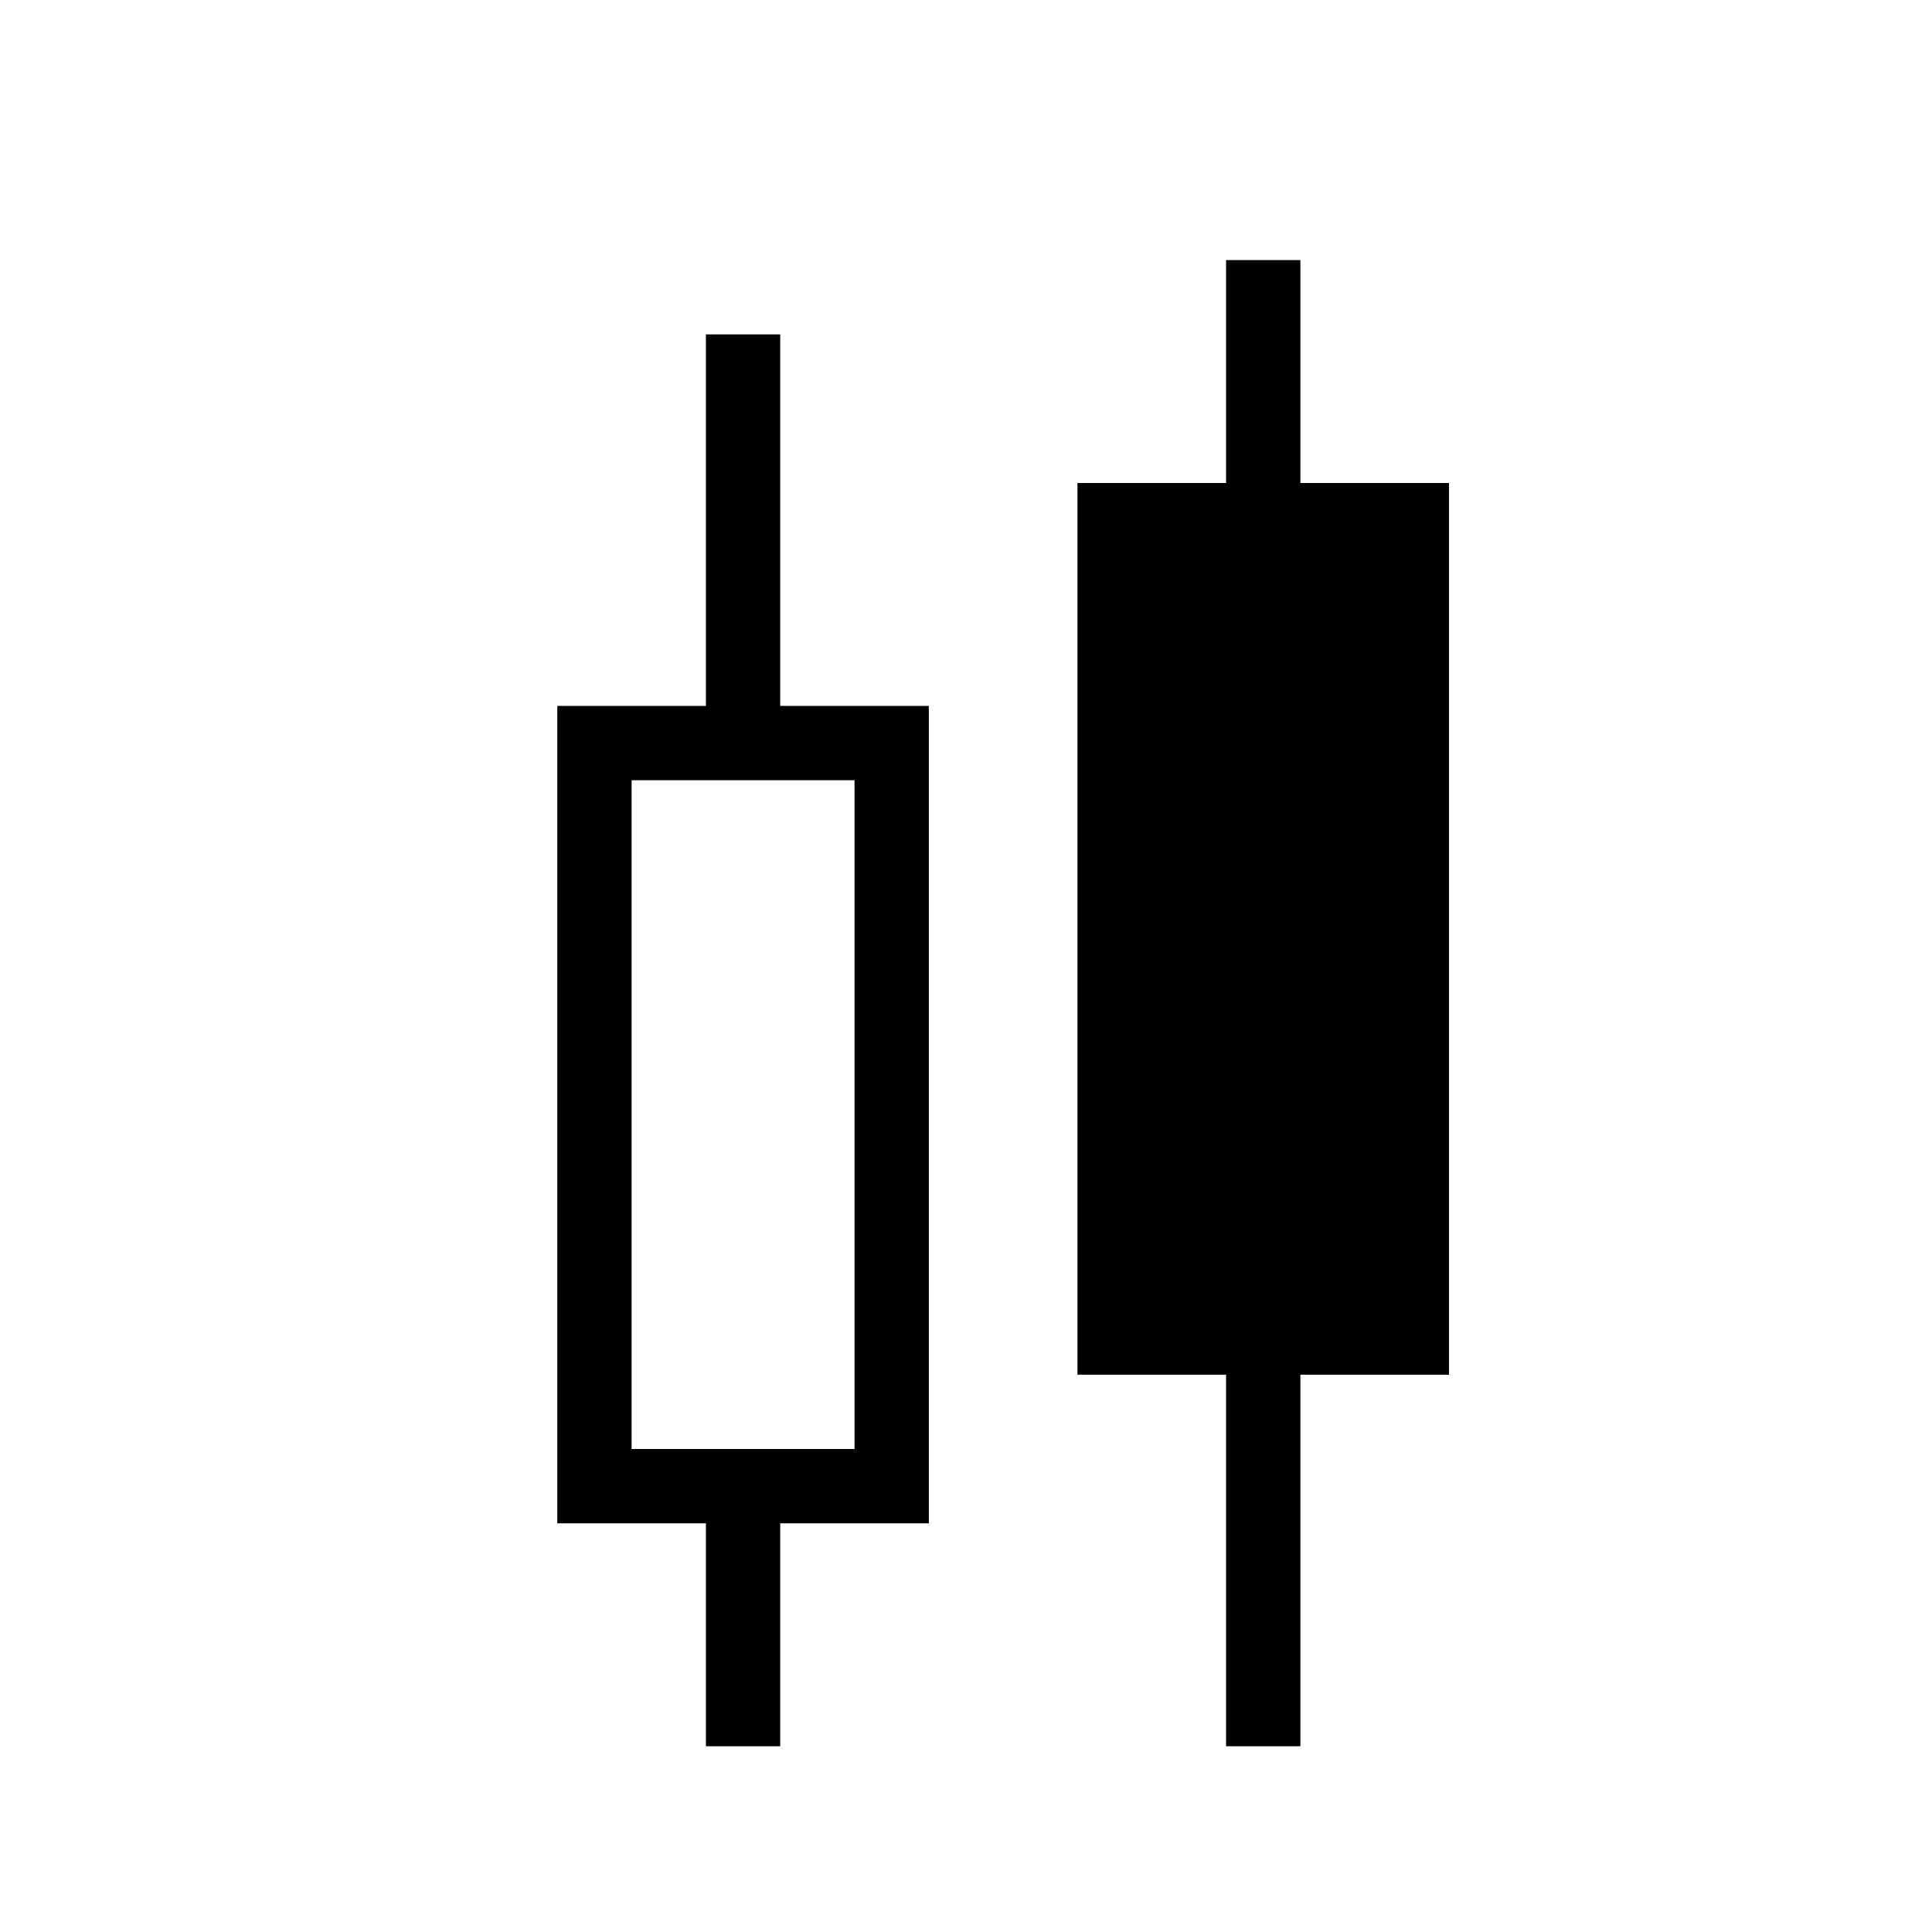
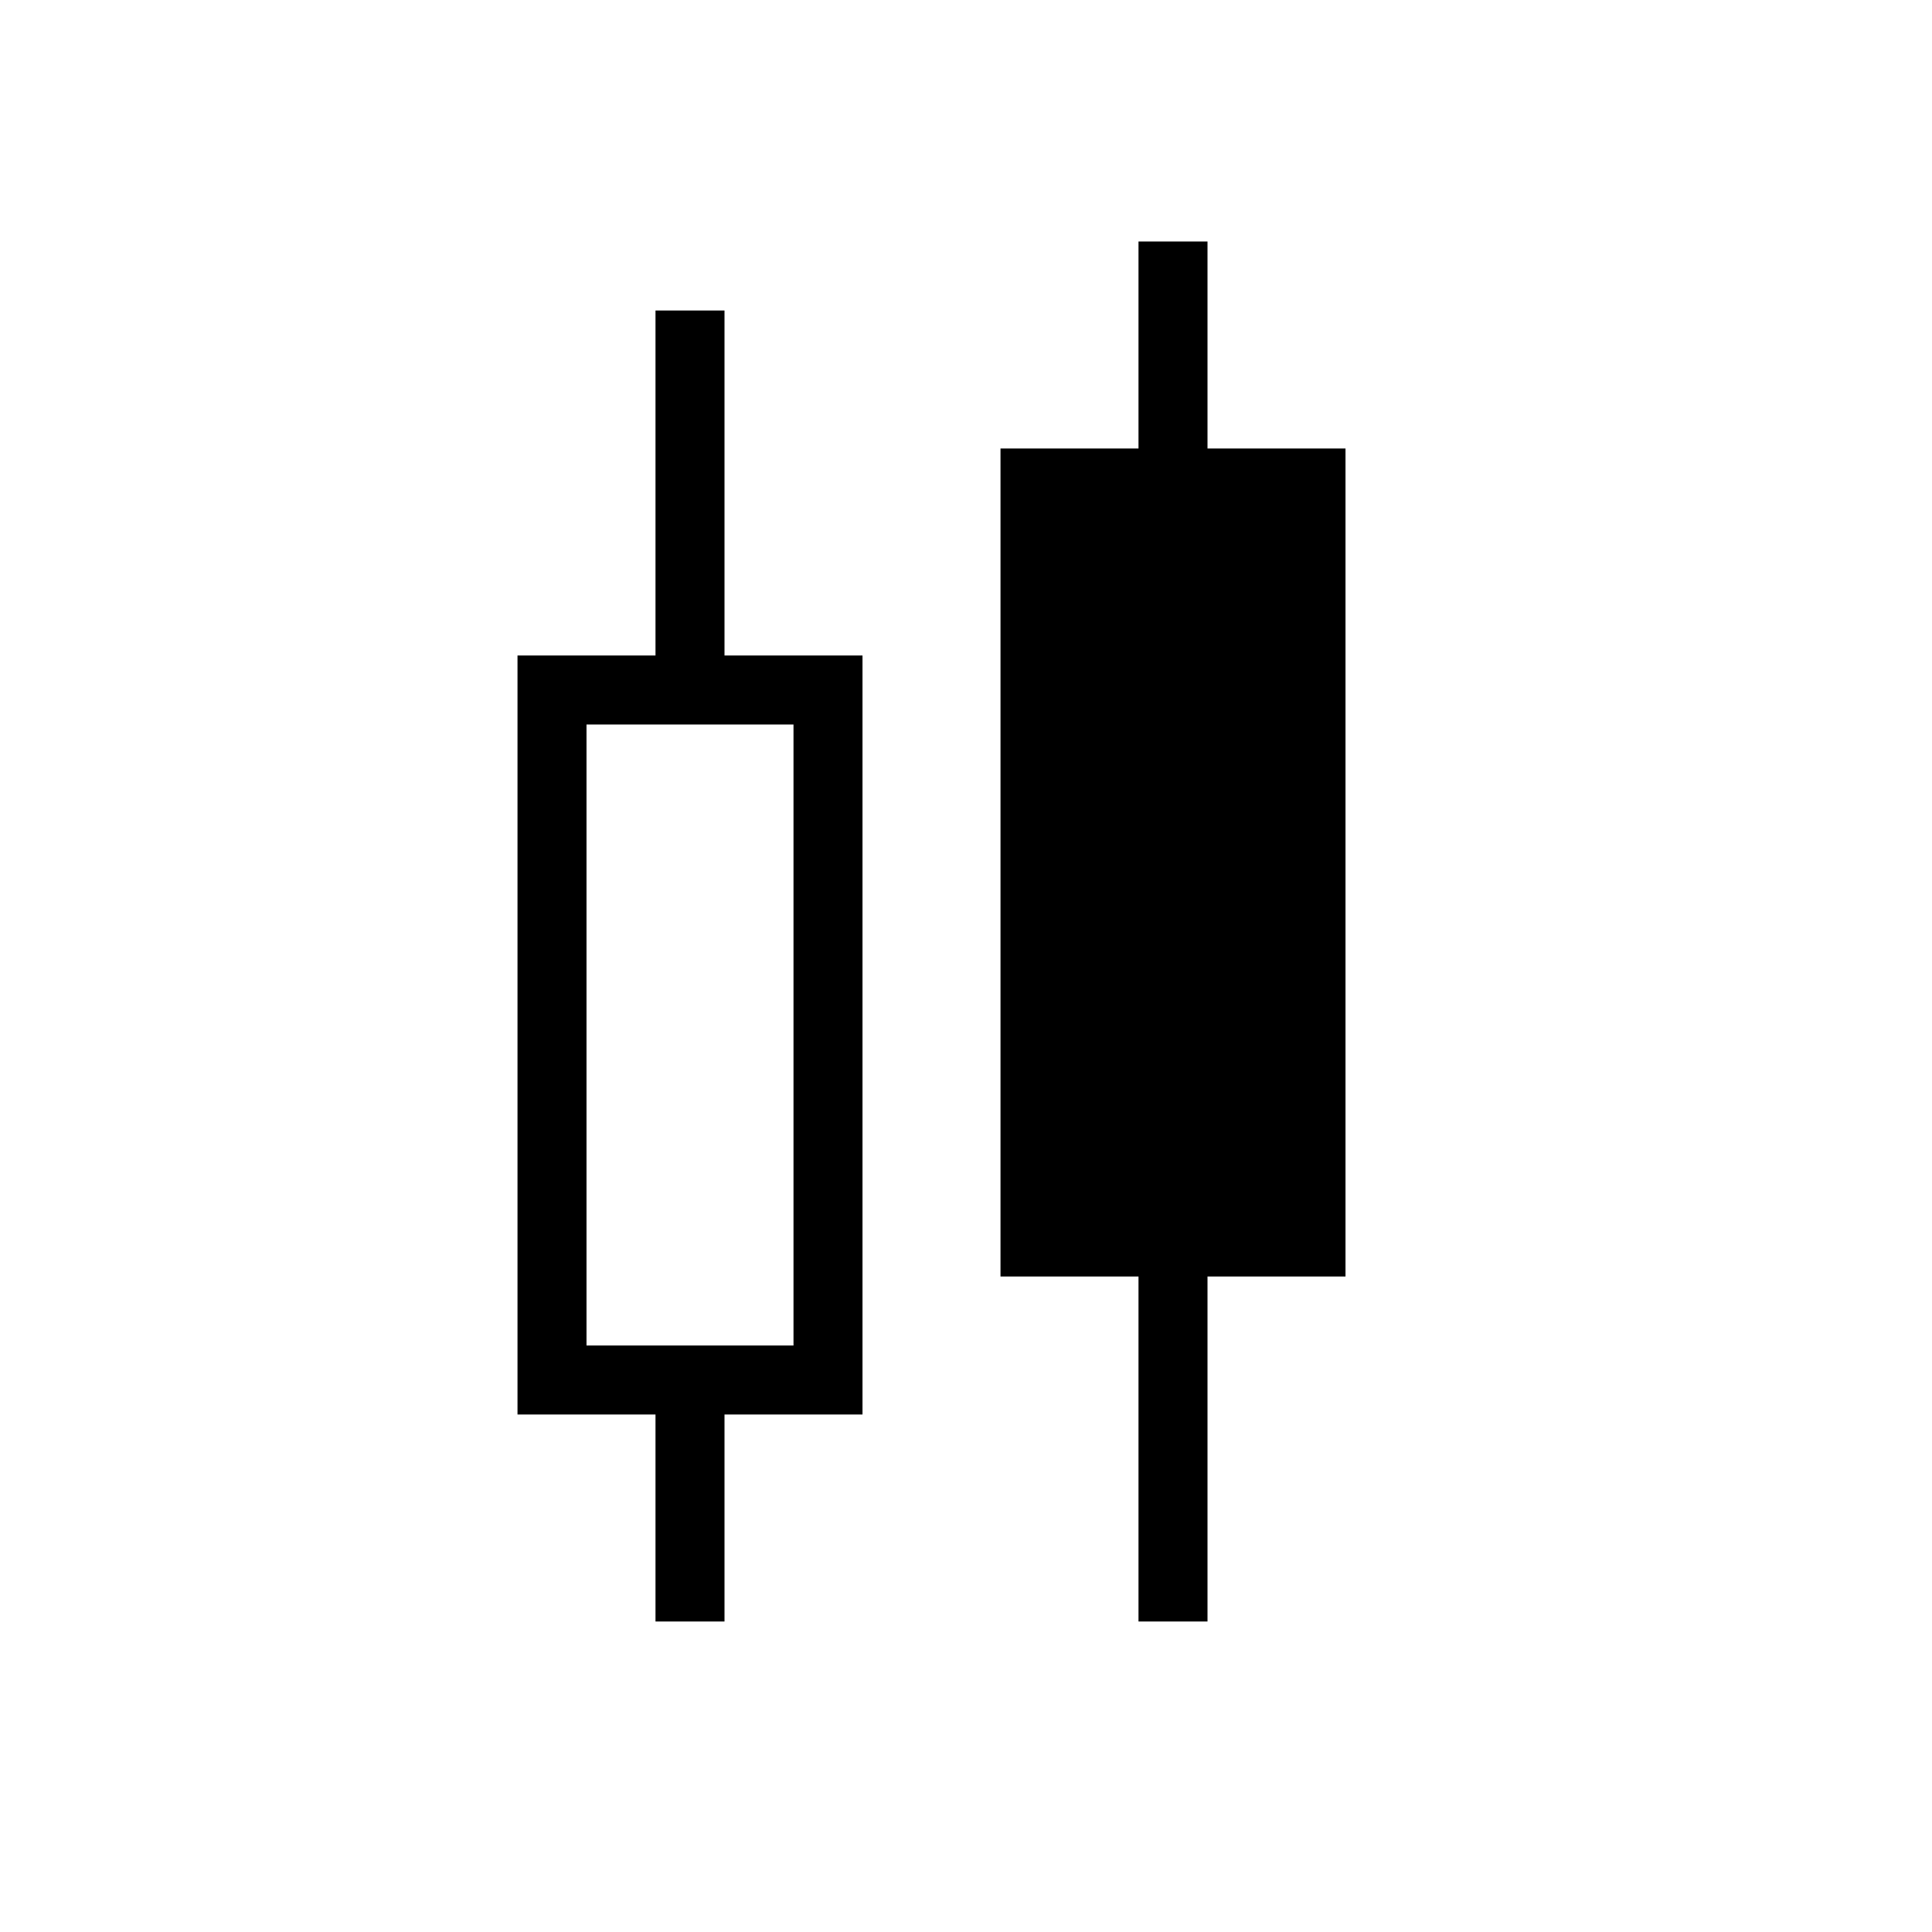
- <svg xmlns="http://www.w3.org/2000/svg" viewBox="0 0 26 26" width="28" height="28" fill="currentColor">
+ <svg xmlns="http://www.w3.org/2000/svg" viewBox="0 0 28 28" width="28" height="28" fill="currentColor">
  <g transform="translate(0.5, 0.5)">
    <path d="M16 3v3h-2v12h2v5h1v-5h2V6h-2V3h-1zM9 4v5H7v11h2v3h1v-3h2V9h-2V4H9zm-1 6h3v9H8v-9z" />
  </g>
</svg>
